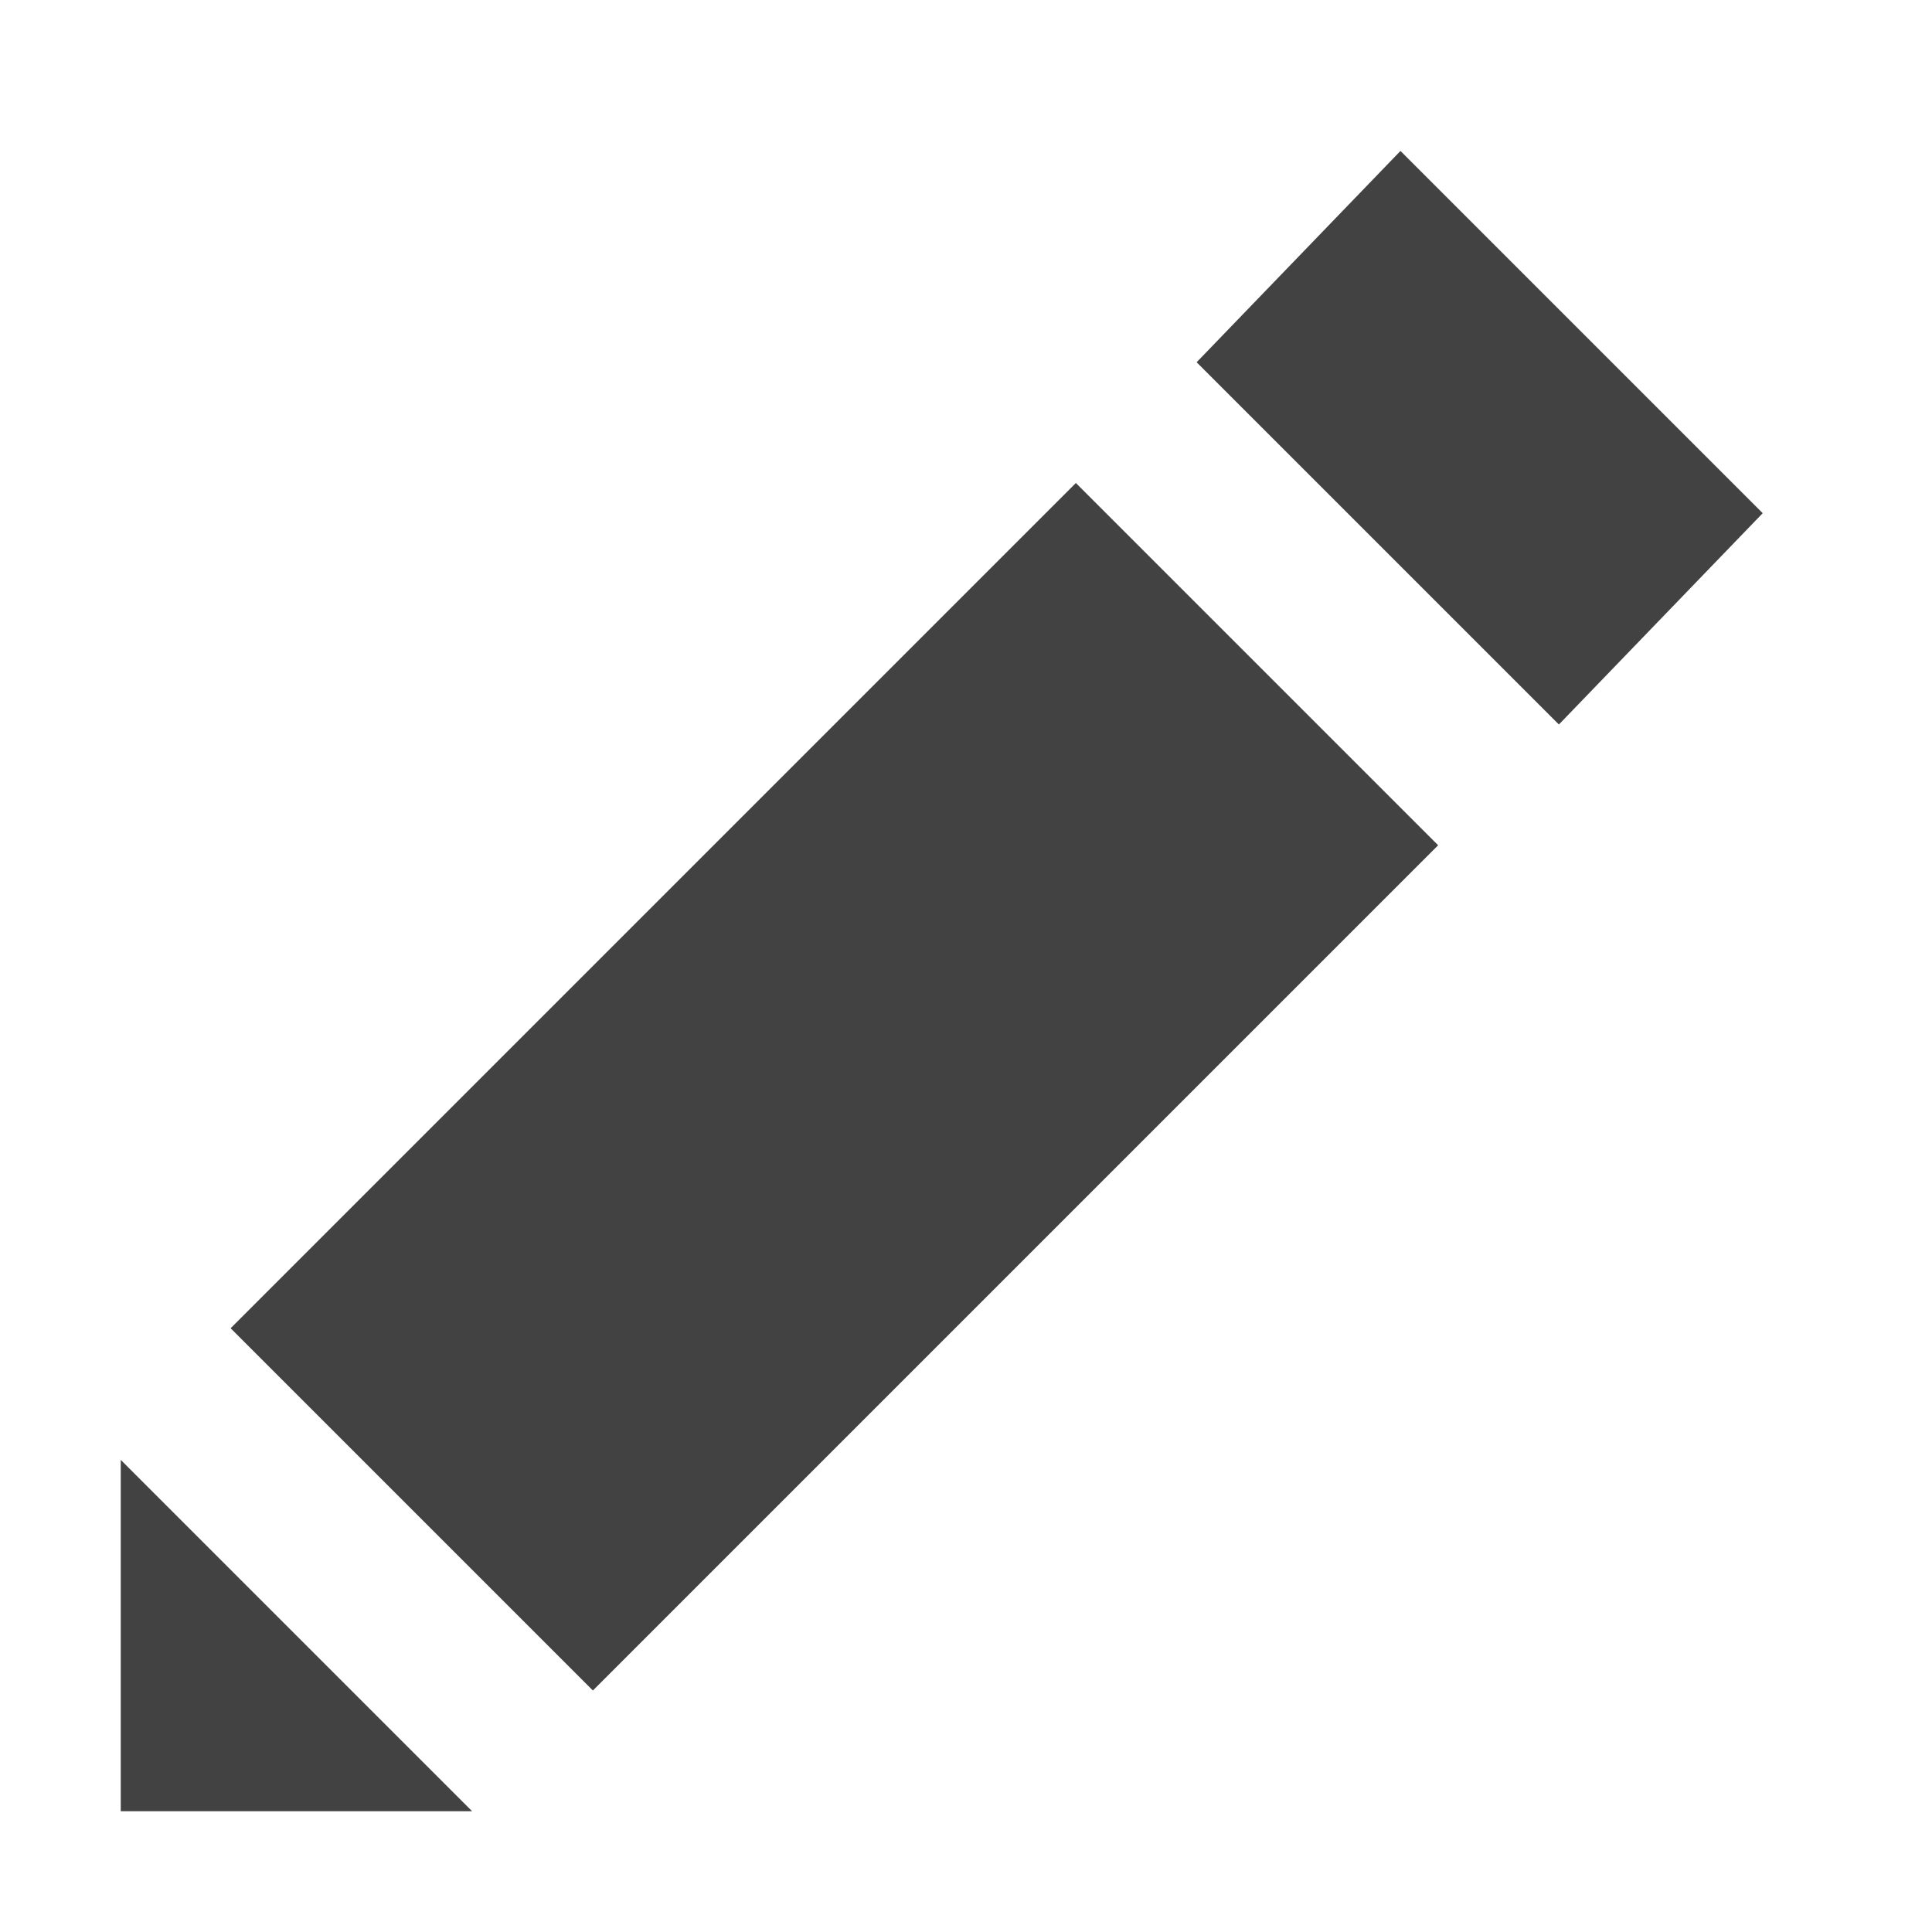
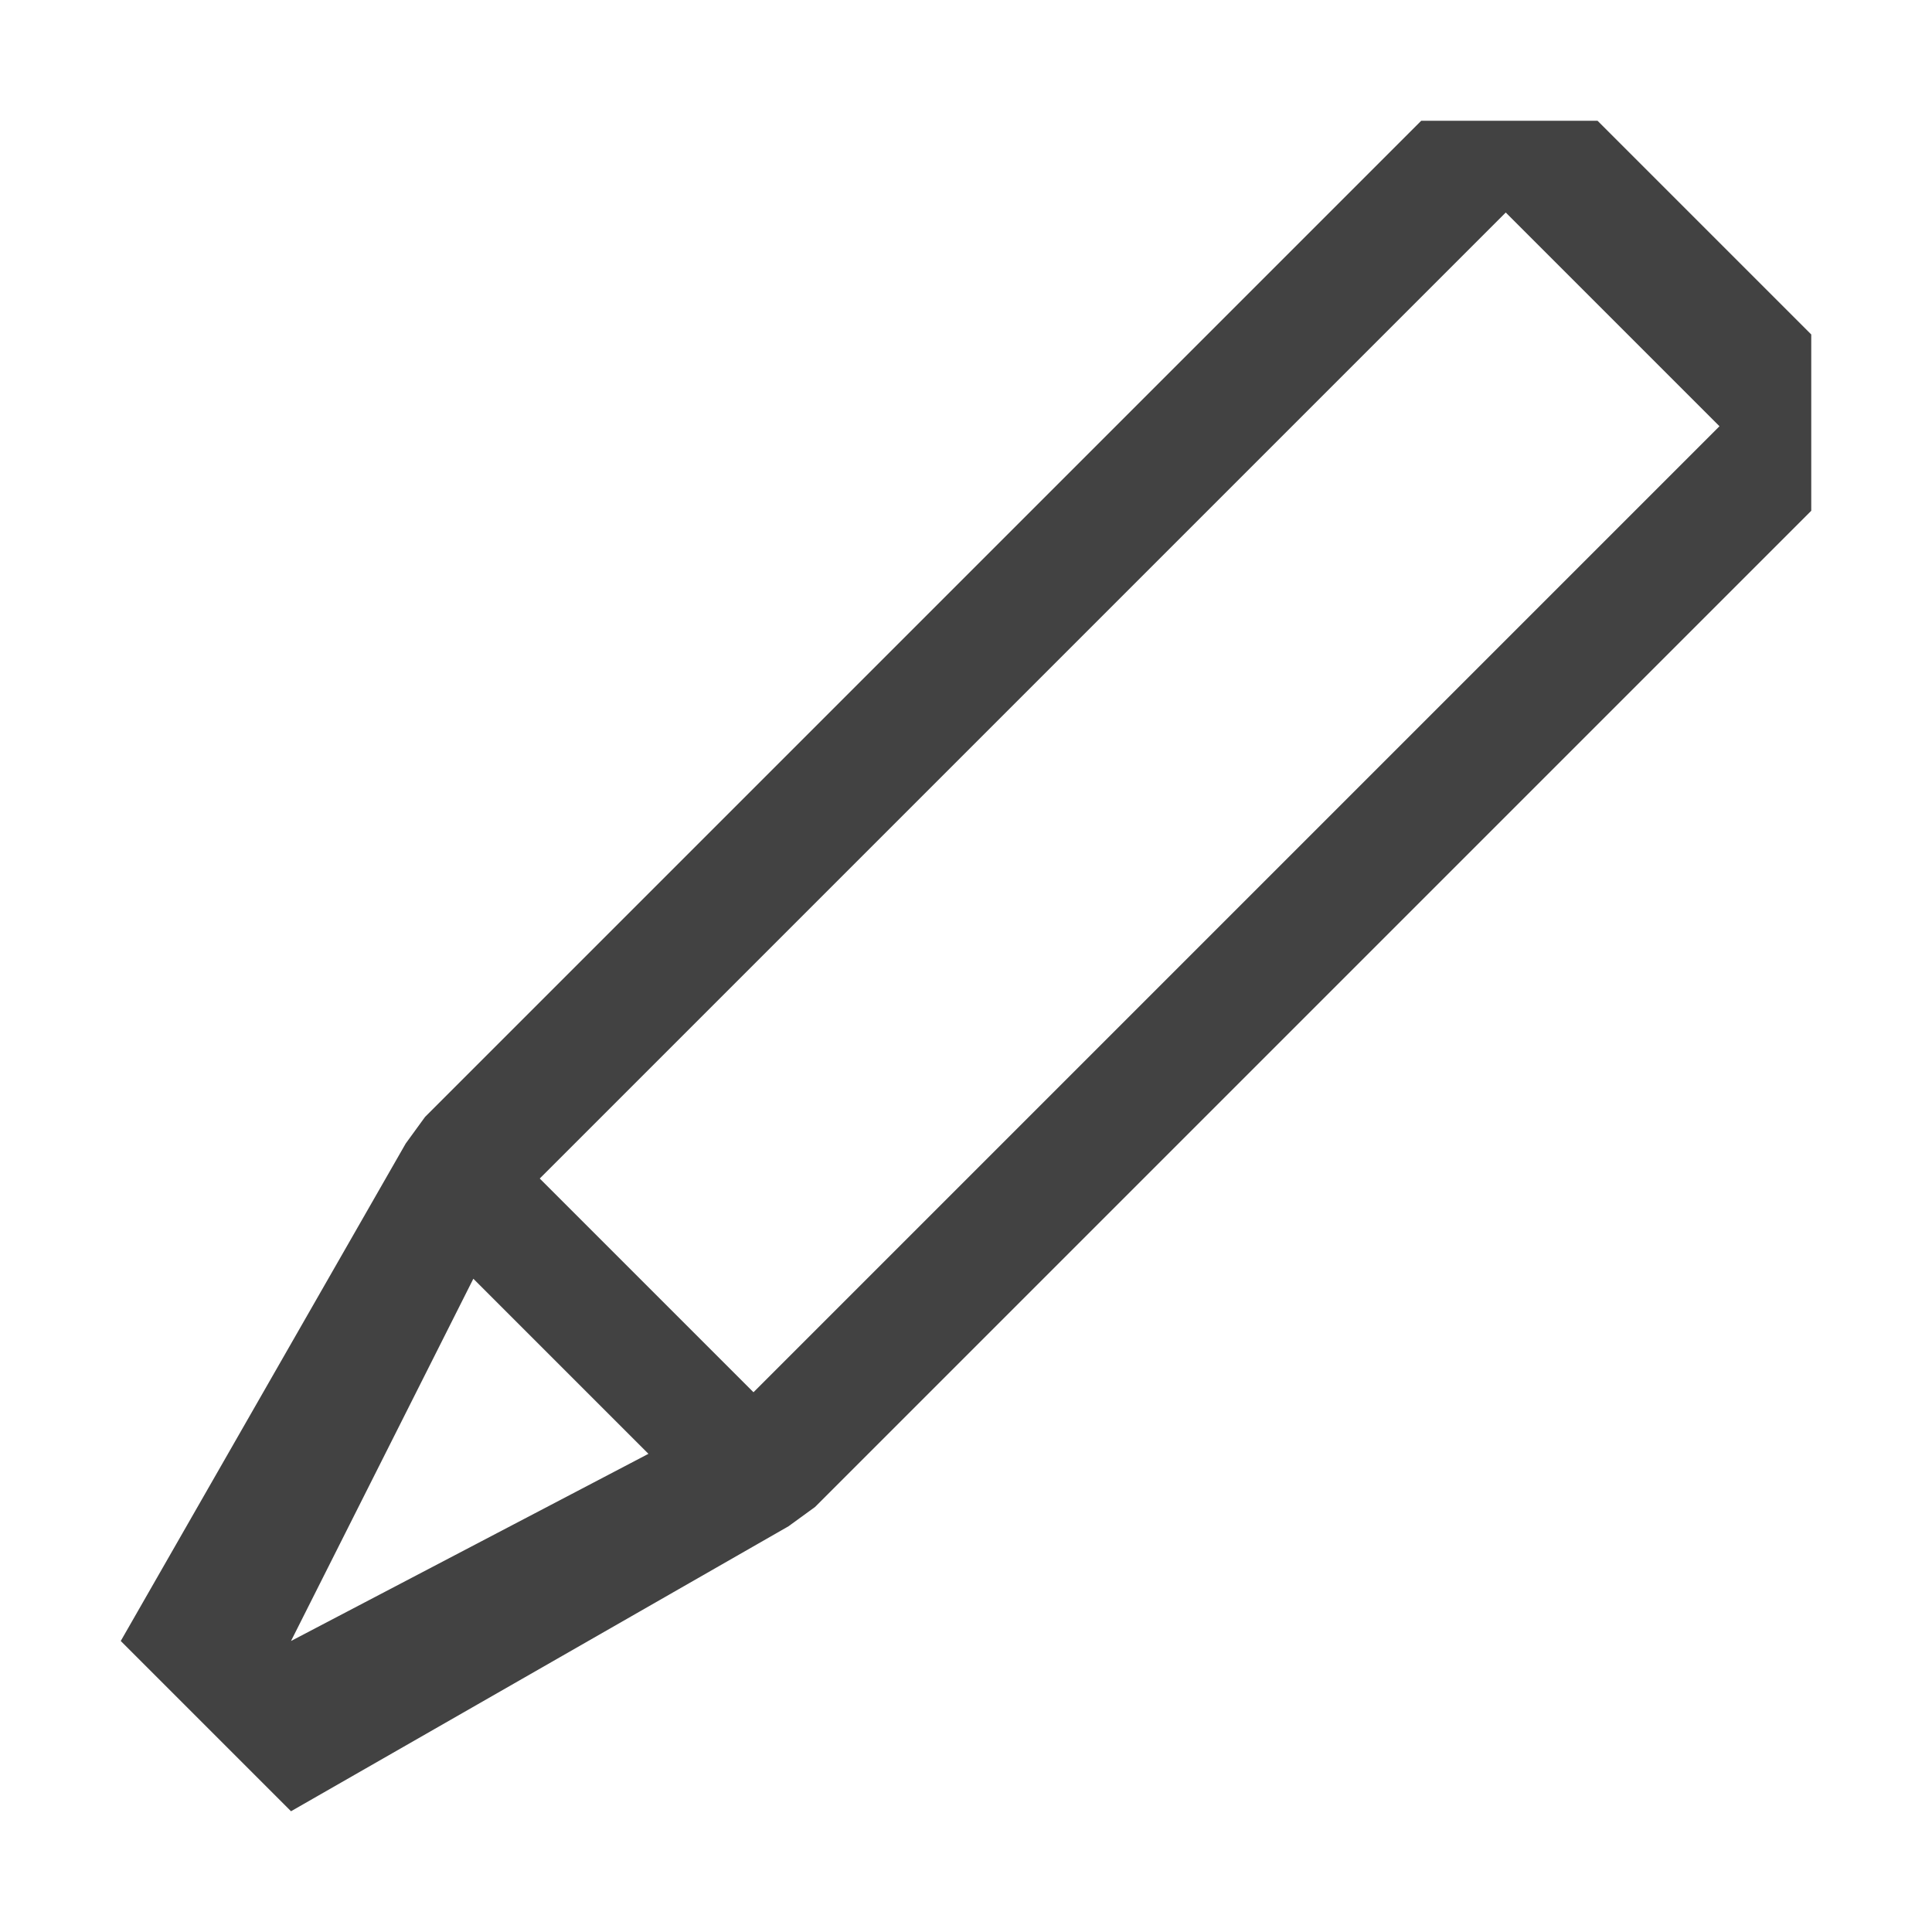
- <svg xmlns="http://www.w3.org/2000/svg" width="16" height="16">
-   <style type="text/css">.icon-canvas-transparent{opacity:0;fill:#F6F6F6;} .icon-vs-out{fill:#F6F6F6;} .icon-vs-bg{fill:#424242;}</style>
-   <path class="icon-canvas-transparent" d="M16 16h-16v-16h16v16z" id="canvas" />
-   <path class="icon-vs-out" d="M16 4.28l-11.673 11.72h-4.327v-4.406l11.477-11.594h.308l4.215 4.237v.043z" id="outline" style="display: none;" />
-   <path class="icon-vs-bg" d="M14.598 4.25l-1.688 1.75-3-3 1.688-1.75 3 3zm-5.688-.25l-7 7 3 3 7-7-3-3zm-7.91 8.09v2.91h2.91l-2.91-2.91z" id="iconBg" />
+ <svg xmlns="http://www.w3.org/2000/svg" width="16" height="16" viewBox="0 0 16 16" fill="none">
+   <path d="M13.23 1H11.77L3.52 9.25L3.36 9.47L1 13.59L2.41 15L6.53 12.64L6.75 12.48L15 4.23V2.77L13.23 1ZM2.41 13.59L3.92 10.59L5.37 12.04L2.41 13.59ZM6.24 11.53L4.47 9.76L12.47 1.76L14.24 3.53L6.24 11.53Z" fill="#424242" />
</svg>
